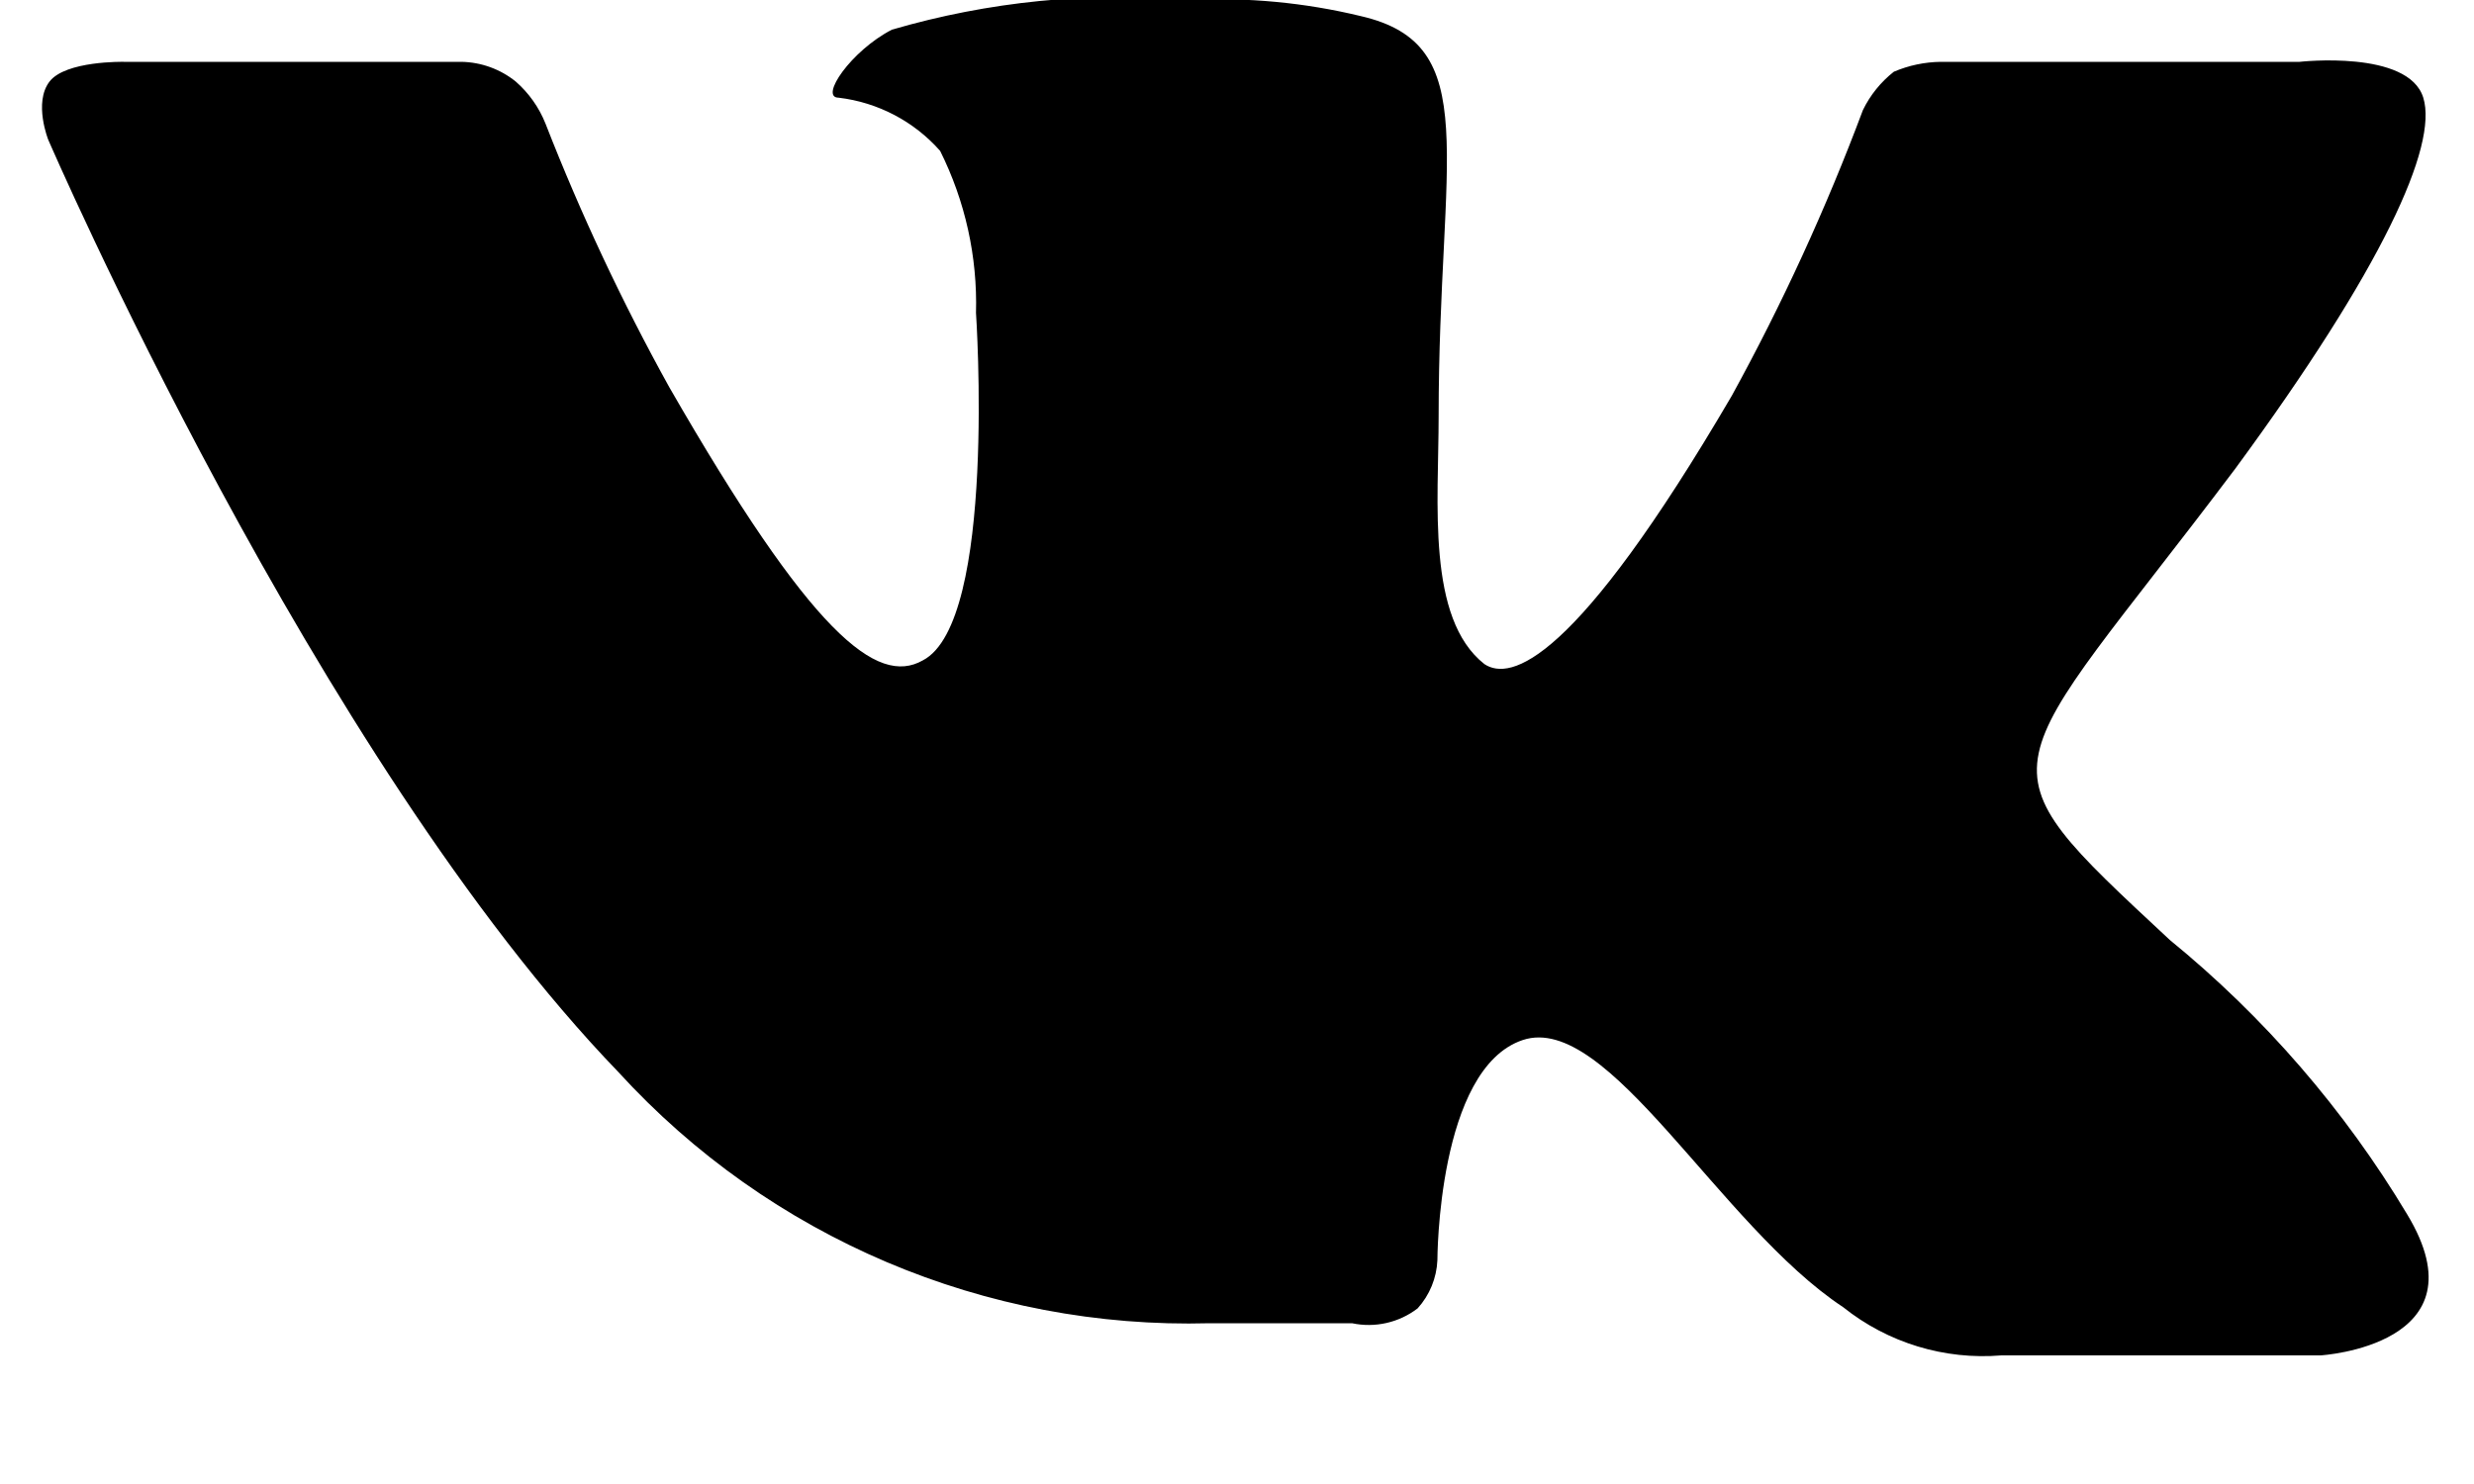
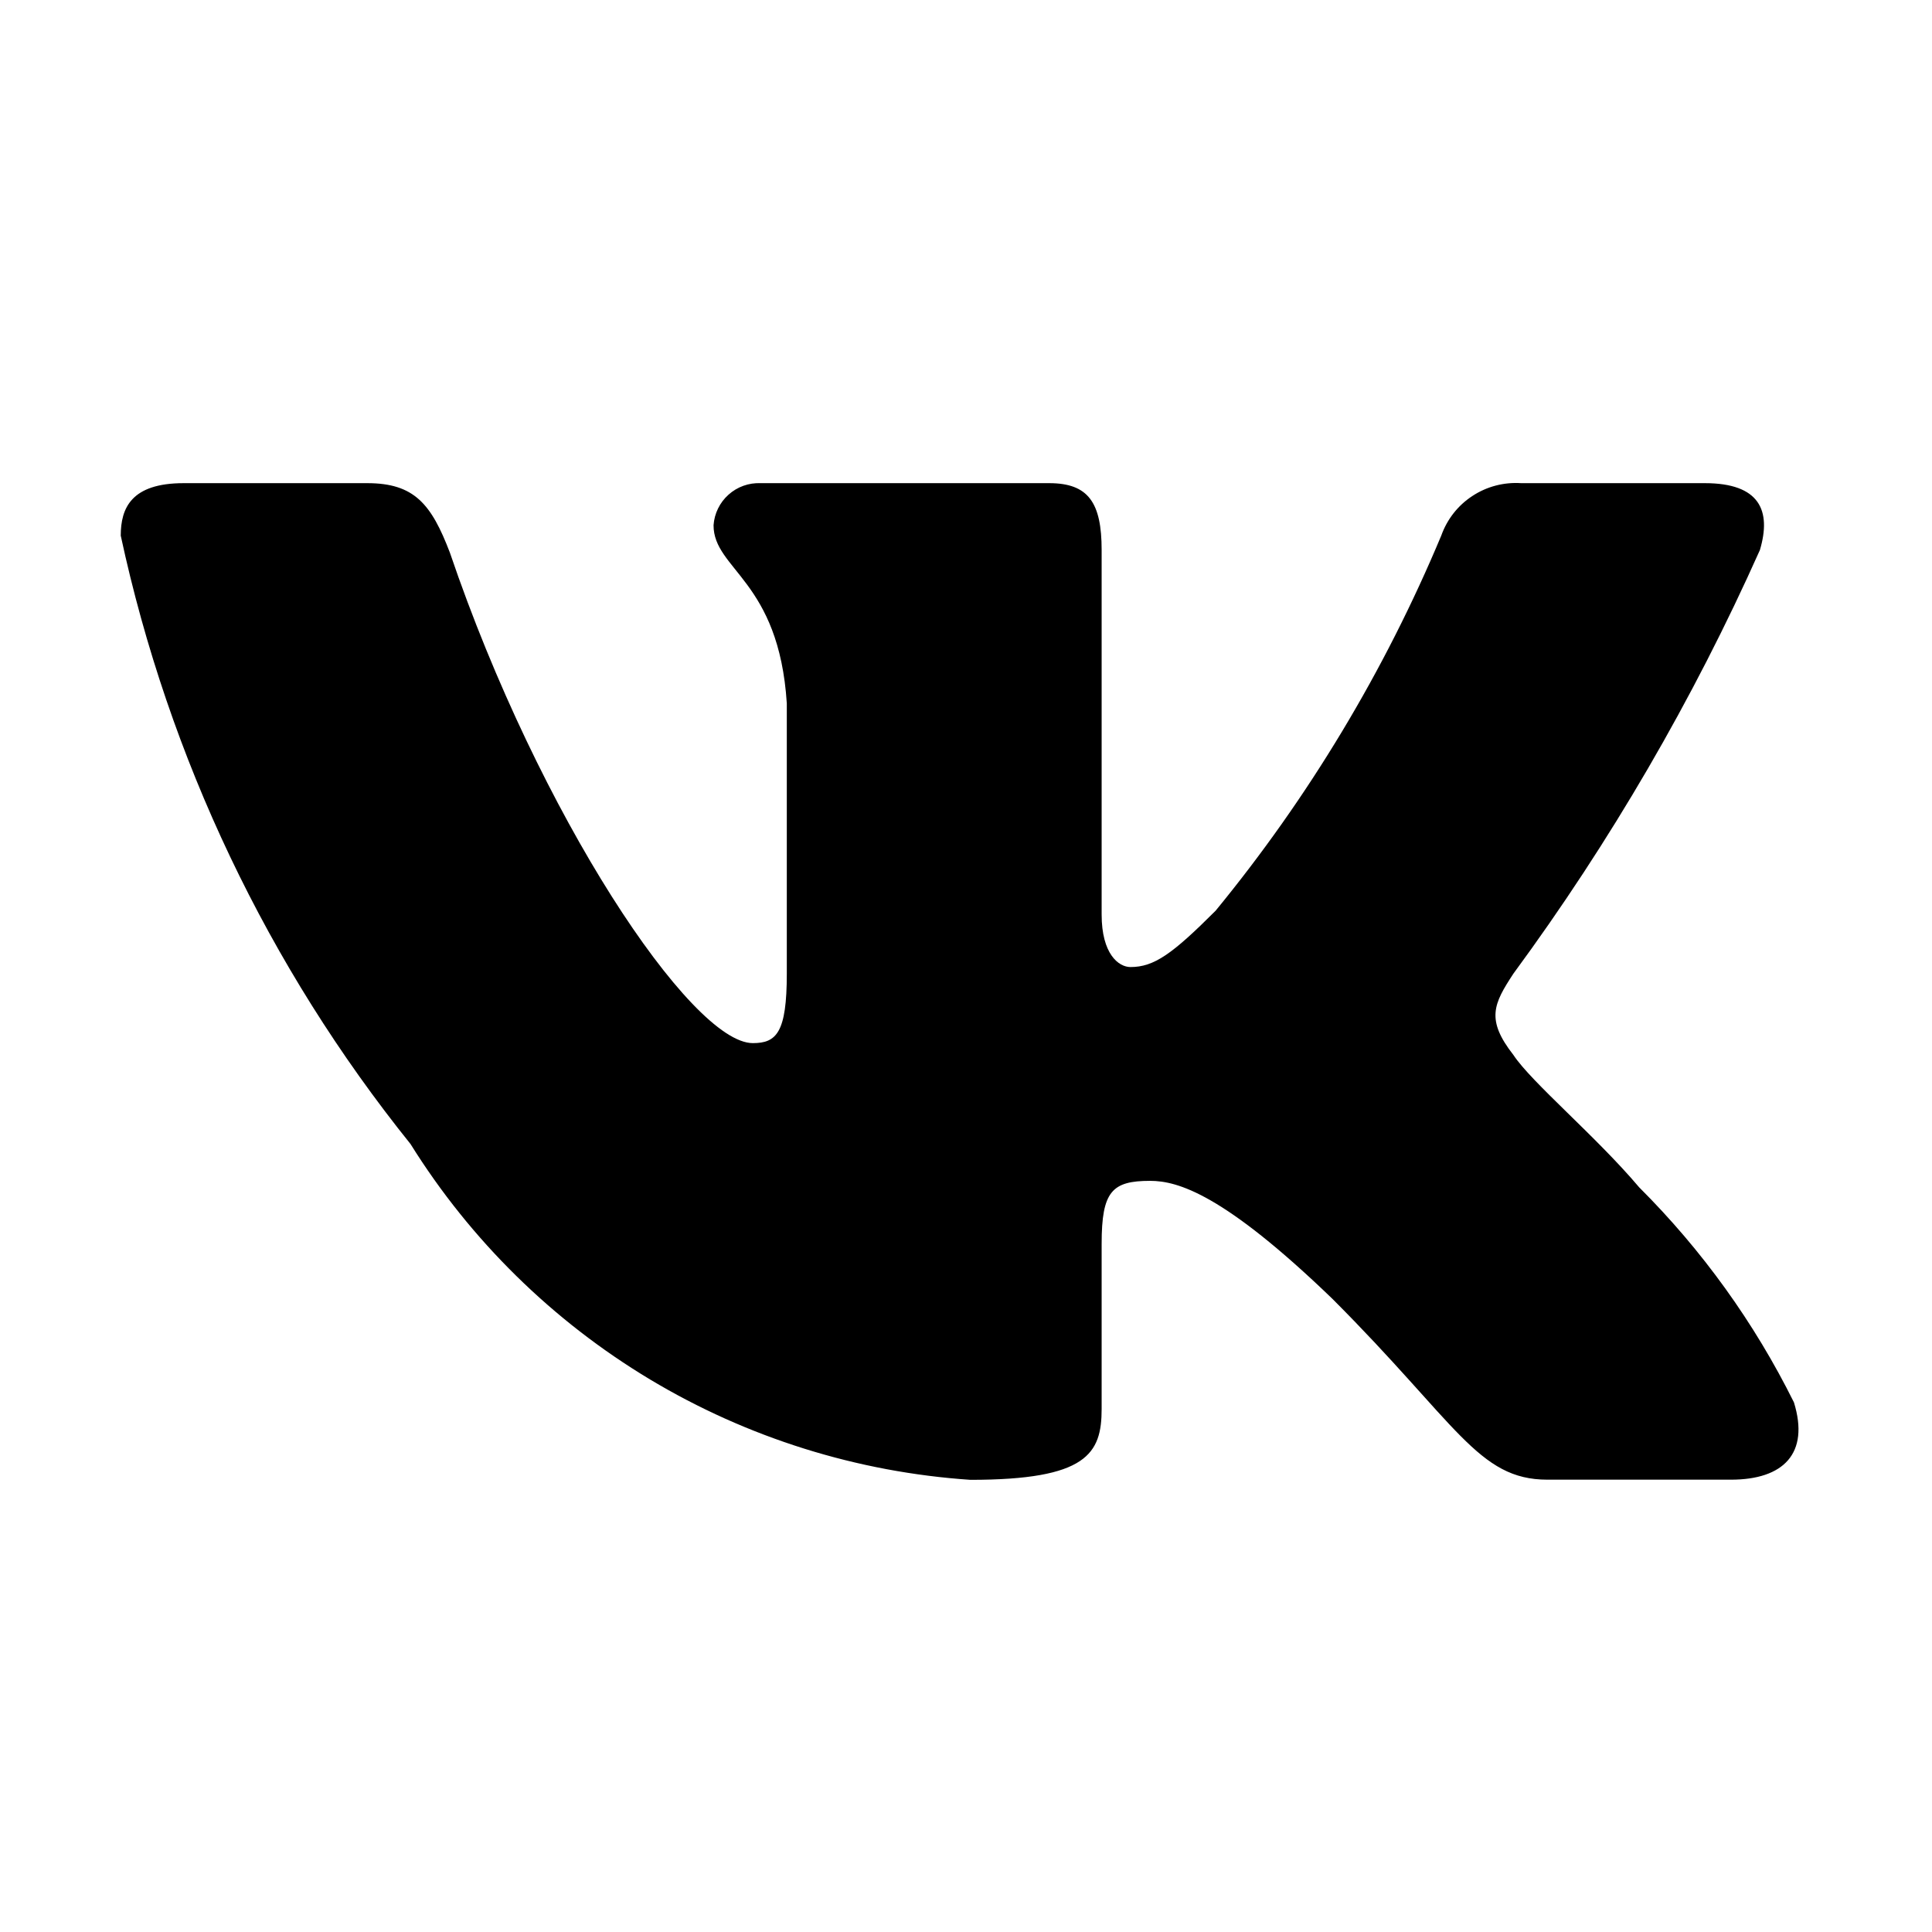
- <svg xmlns="http://www.w3.org/2000/svg" viewBox="0 0 20 12">
-   <path d="M17.54 7.6a8.51 8.51 0 0 1 1.92 2.22c.64 1.06-.7 1.14-.7 1.14h-2.58a1.81 1.81 0 0 1-1.28-.39c-1-.66-1.9-2.39-2.59-2.16s-.69 1.78-.69 1.78a.62.62 0 0 1-.16.39.65.65 0 0 1-.53.12H9.78A6.24 6.24 0 0 1 5 8.67C2.55 6.13.39 1.13.39 1.13S.27.83.4.66 1 .5 1 .5h2.73a.72.72 0 0 1 .44.16.89.89 0 0 1 .24.34 17.61 17.61 0 0 0 1 2.13c1.15 2 1.68 2.42 2.05 2.21.6-.31.43-2.81.43-2.81a2.76 2.76 0 0 0-.29-1.31 1.3 1.3 0 0 0-.82-.43c-.16 0 .1-.38.43-.55A6.58 6.58 0 0 1 9.62 0 4.85 4.85 0 0 1 11 .13c1 .23.63 1.12.63 3.24 0 .69-.1 1.63.37 2 .21.14.73 0 2-2.17A17.63 17.63 0 0 0 15.06.89a.89.89 0 0 1 .25-.31 1 1 0 0 1 .38-.08h2.9s.88-.1 1 .29-.33 1.38-1.52 3c-1.92 2.55-2.14 2.31-.53 3.81z" fill-rule="evenodd" />
+ <svg xmlns="http://www.w3.org/2000/svg" viewBox="0 0 24 24">
+   <path d="M21.503 18.381H19.222C18.359 18.381 18.099 17.682 16.551 16.134C15.2 14.831 14.629 14.669 14.287 14.669C13.815 14.669 13.685 14.798 13.685 15.45V17.502C13.685 18.057 13.505 18.383 12.055 18.383C10.649 18.288 9.284 17.861 8.075 17.136C6.866 16.41 5.846 15.408 5.1 14.212C3.328 12.007 2.096 9.419 1.5 6.654C1.5 6.312 1.63 6.002 2.282 6.002H4.562C5.148 6.002 5.359 6.263 5.589 6.866C6.696 10.124 8.585 12.958 9.352 12.958C9.646 12.958 9.774 12.828 9.774 12.095V8.739C9.677 7.208 8.864 7.078 8.864 6.525C8.874 6.379 8.941 6.242 9.05 6.145C9.159 6.047 9.302 5.996 9.449 6.002H13.033C13.522 6.002 13.685 6.246 13.685 6.833V11.361C13.685 11.851 13.896 12.013 14.043 12.013C14.337 12.013 14.563 11.851 15.101 11.313C16.257 9.904 17.201 8.334 17.904 6.653C17.976 6.451 18.111 6.278 18.291 6.161C18.47 6.043 18.683 5.988 18.897 6.002H21.178C21.862 6.002 22.007 6.345 21.862 6.833C21.032 8.691 20.006 10.455 18.8 12.095C18.554 12.47 18.456 12.665 18.8 13.105C19.026 13.447 19.826 14.115 20.363 14.75C21.145 15.53 21.794 16.432 22.285 17.421C22.481 18.056 22.154 18.381 21.503 18.381Z" />
</svg>
